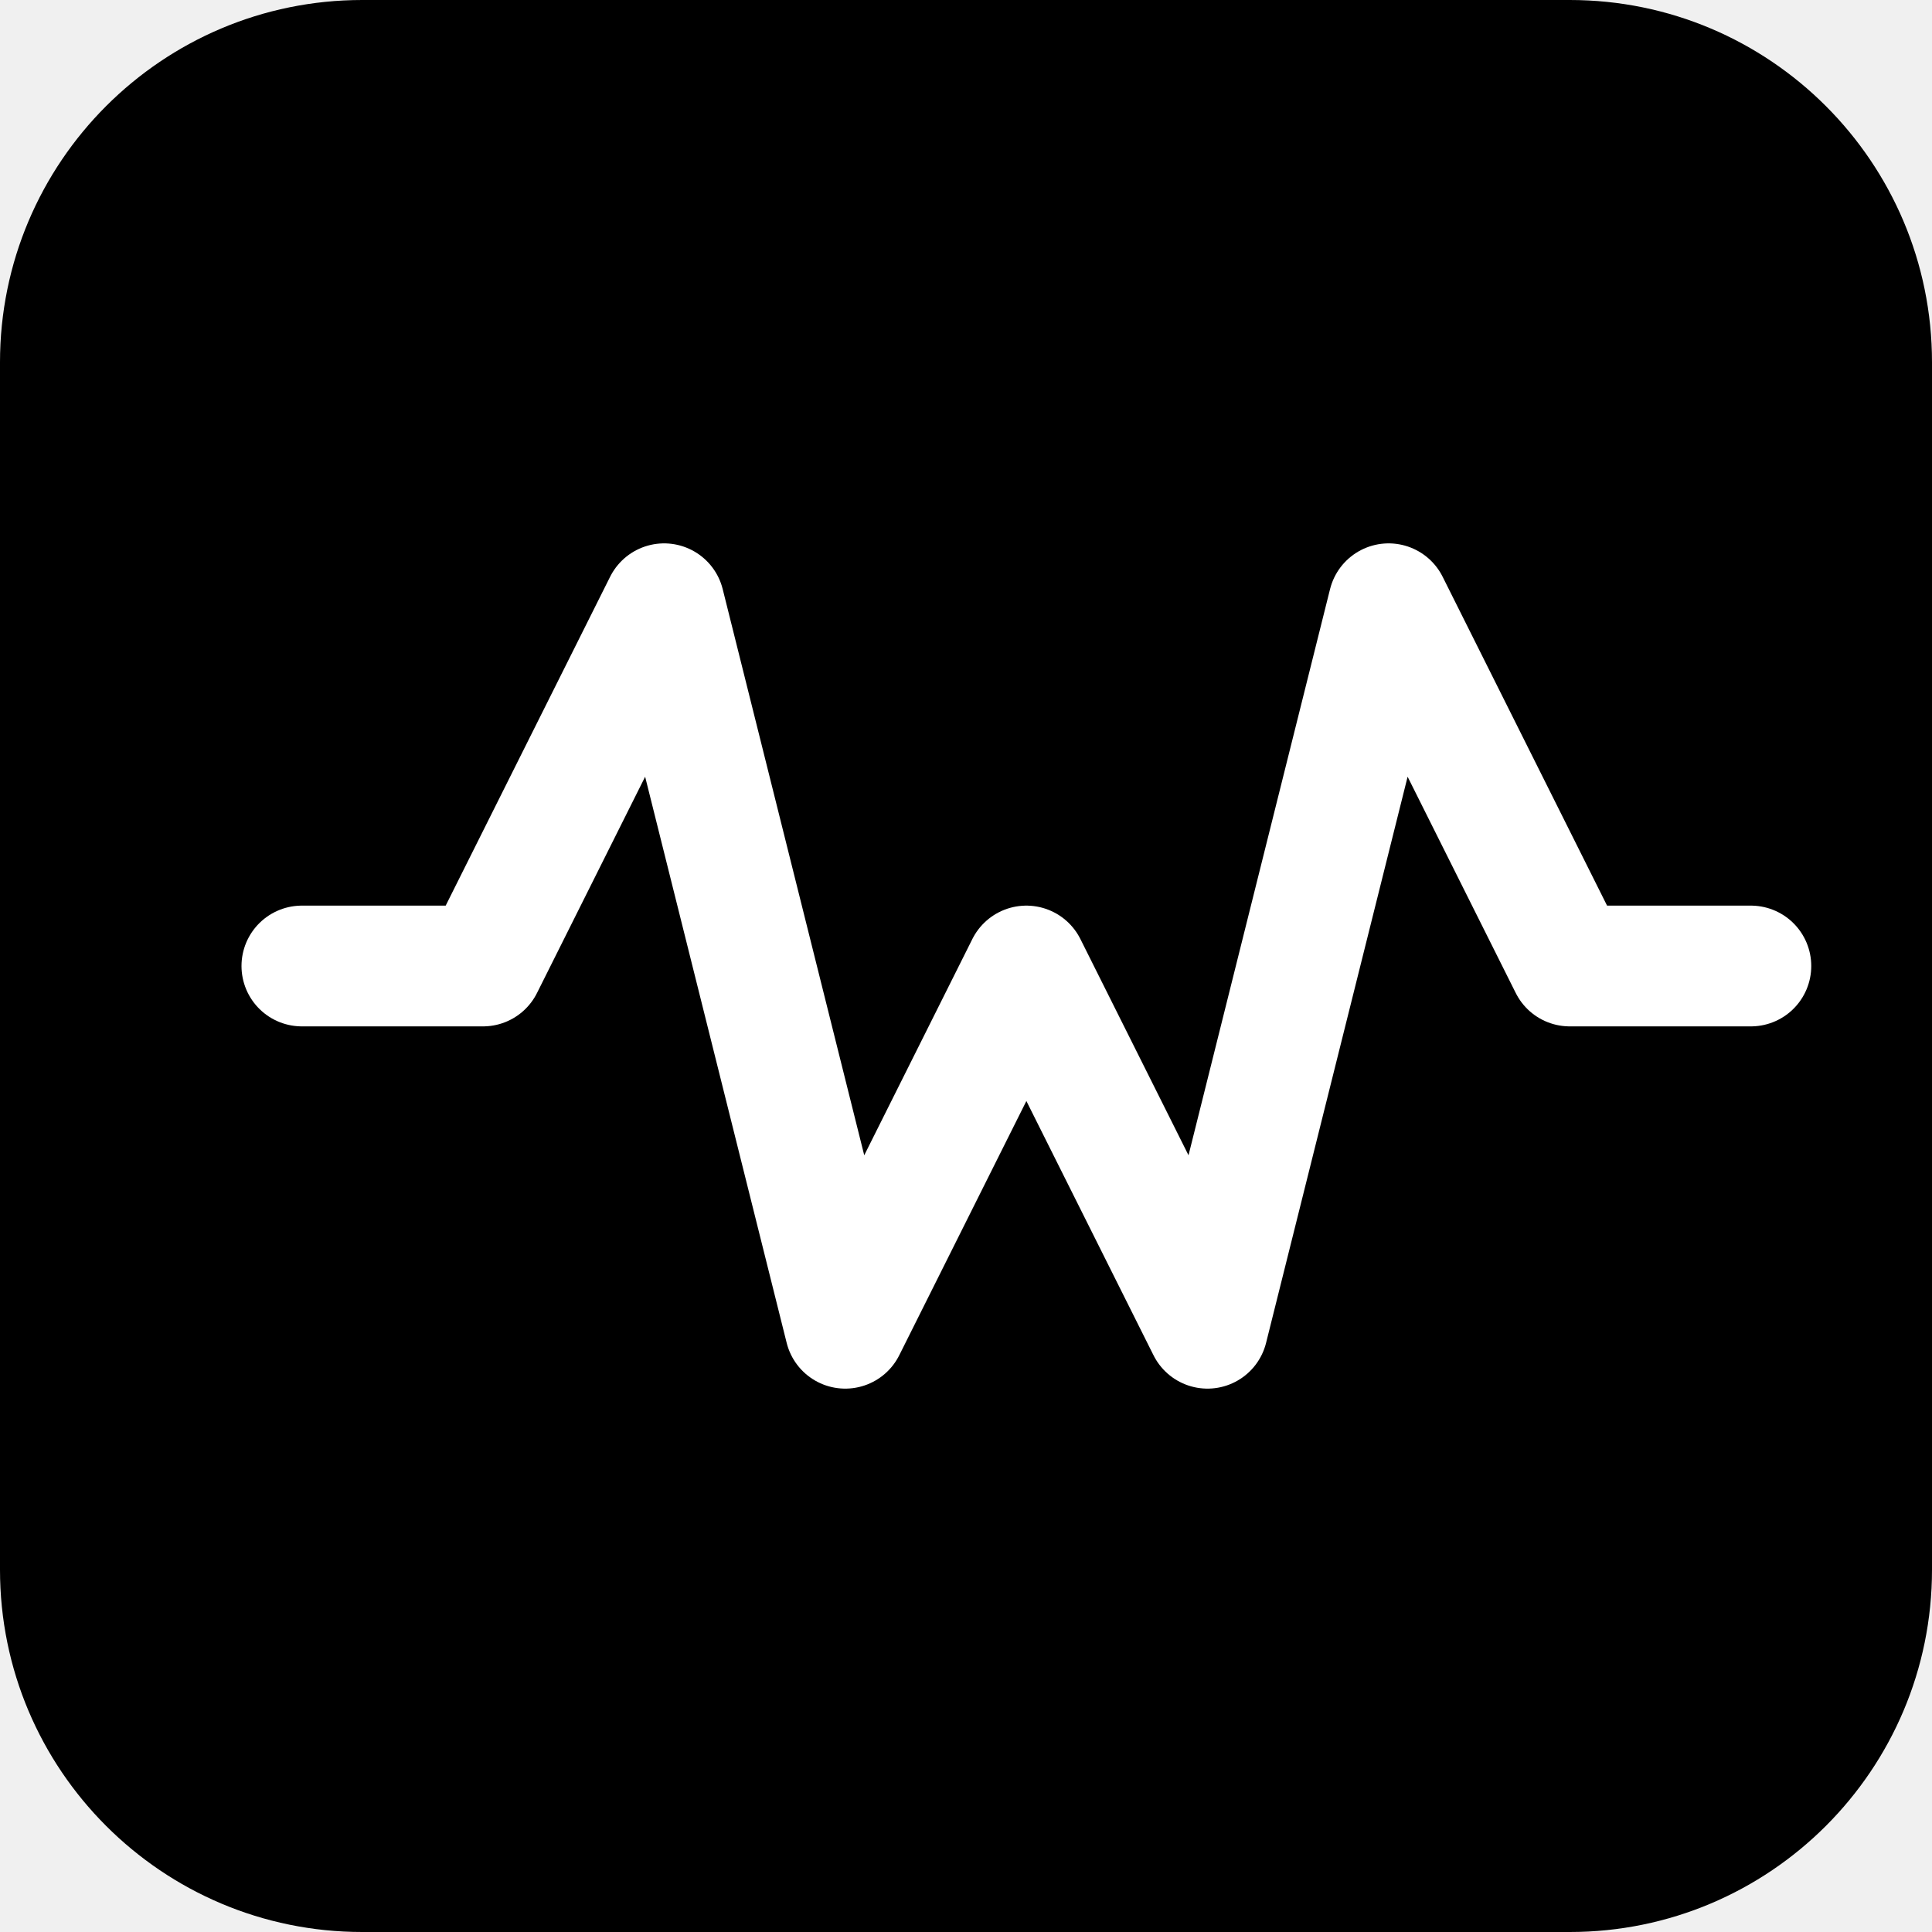
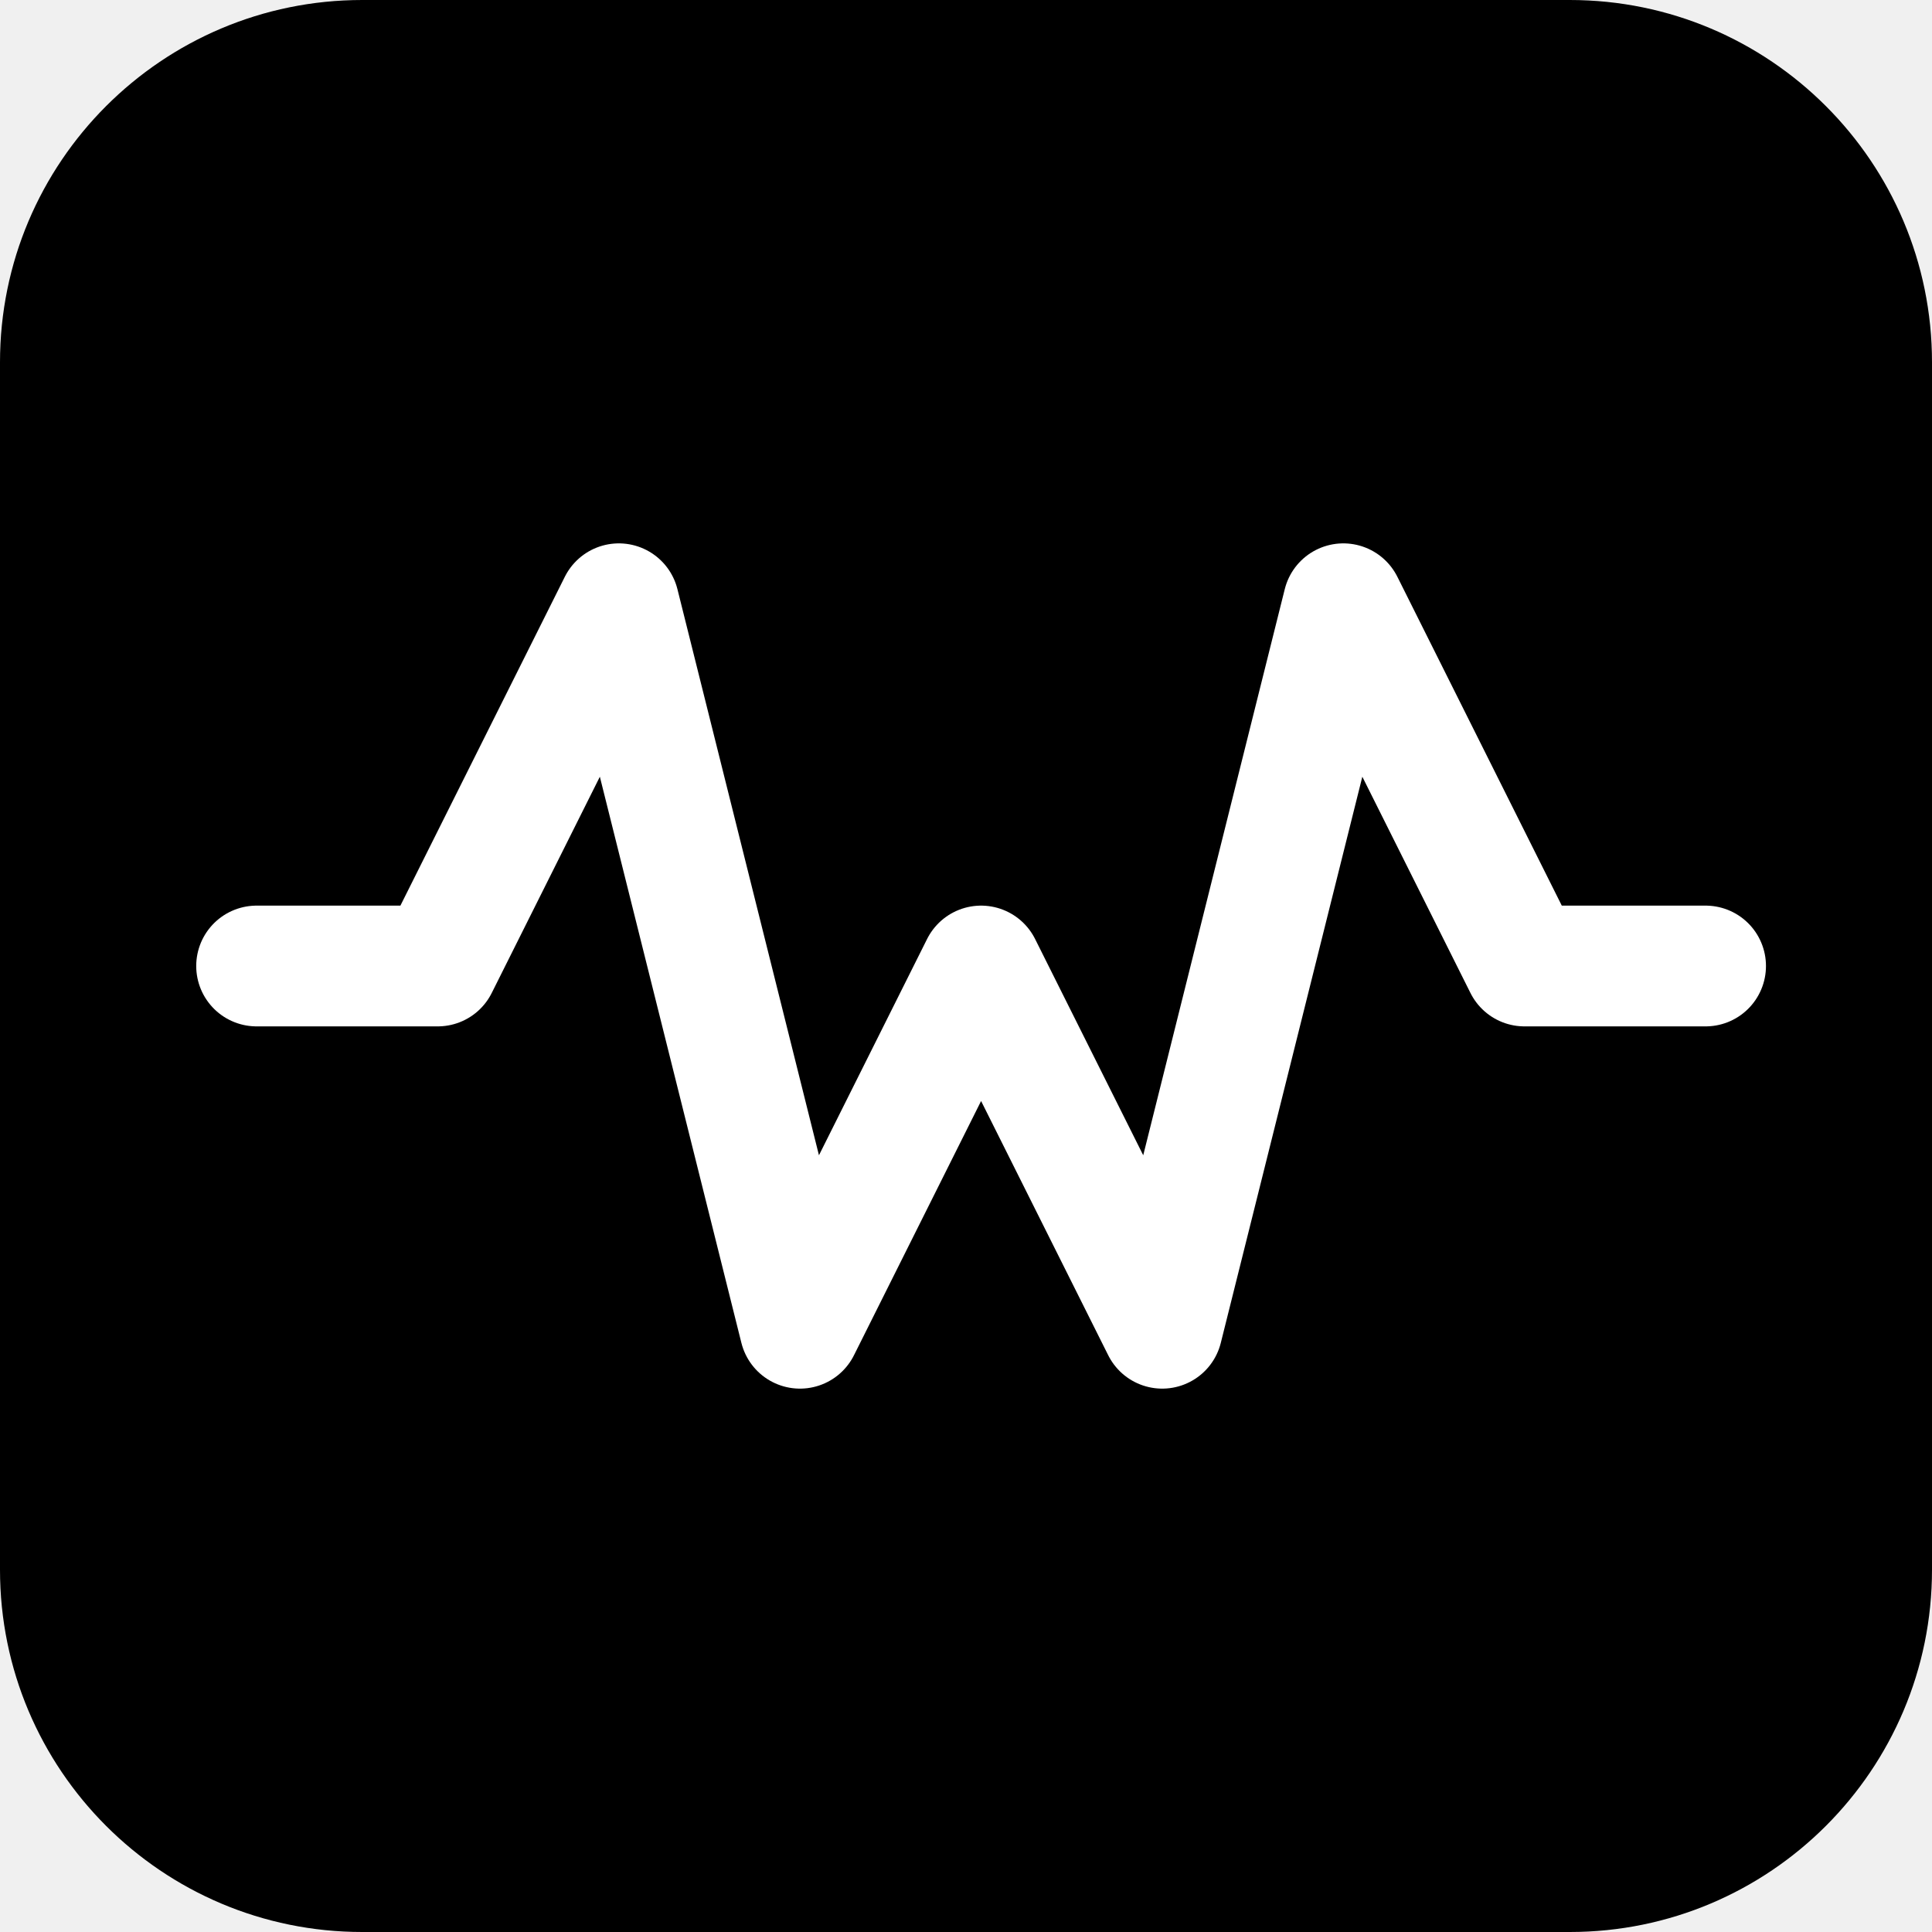
<svg xmlns="http://www.w3.org/2000/svg" width="512" height="512" viewBox="0 0 512 512" fill="none">
  <rect width="512" height="512" rx="96" fill="#000000" />
-   <path d="M80 256h48l48-96l48 192l48-96l48 96l48-192l48 96h48" stroke="#ffffff" stroke-width="32" stroke-linecap="round" stroke-linejoin="round" />
+   <path d="M68 256h48l48-96l48 192l48-96l48 96l48-192l48 96h48" stroke="#ffffff" stroke-width="32" stroke-linecap="round" stroke-linejoin="round" />
</svg>
